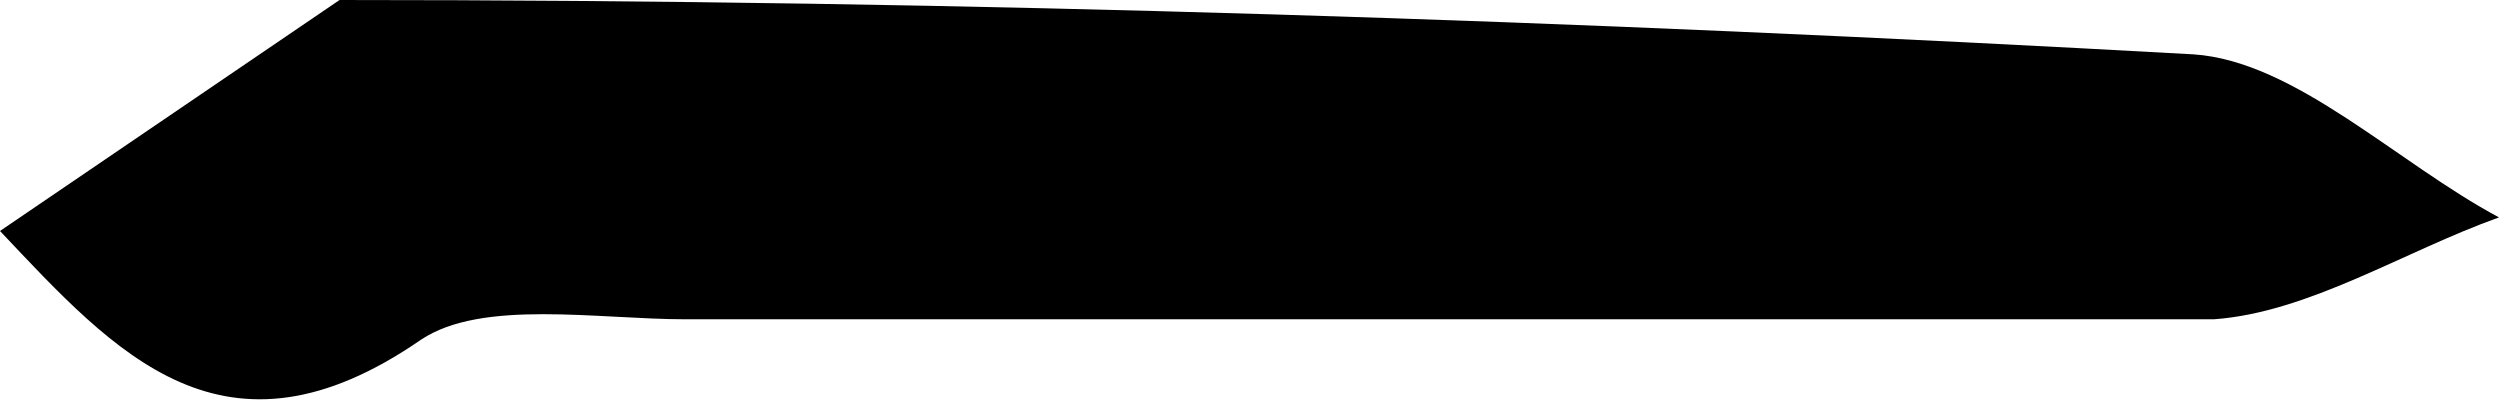
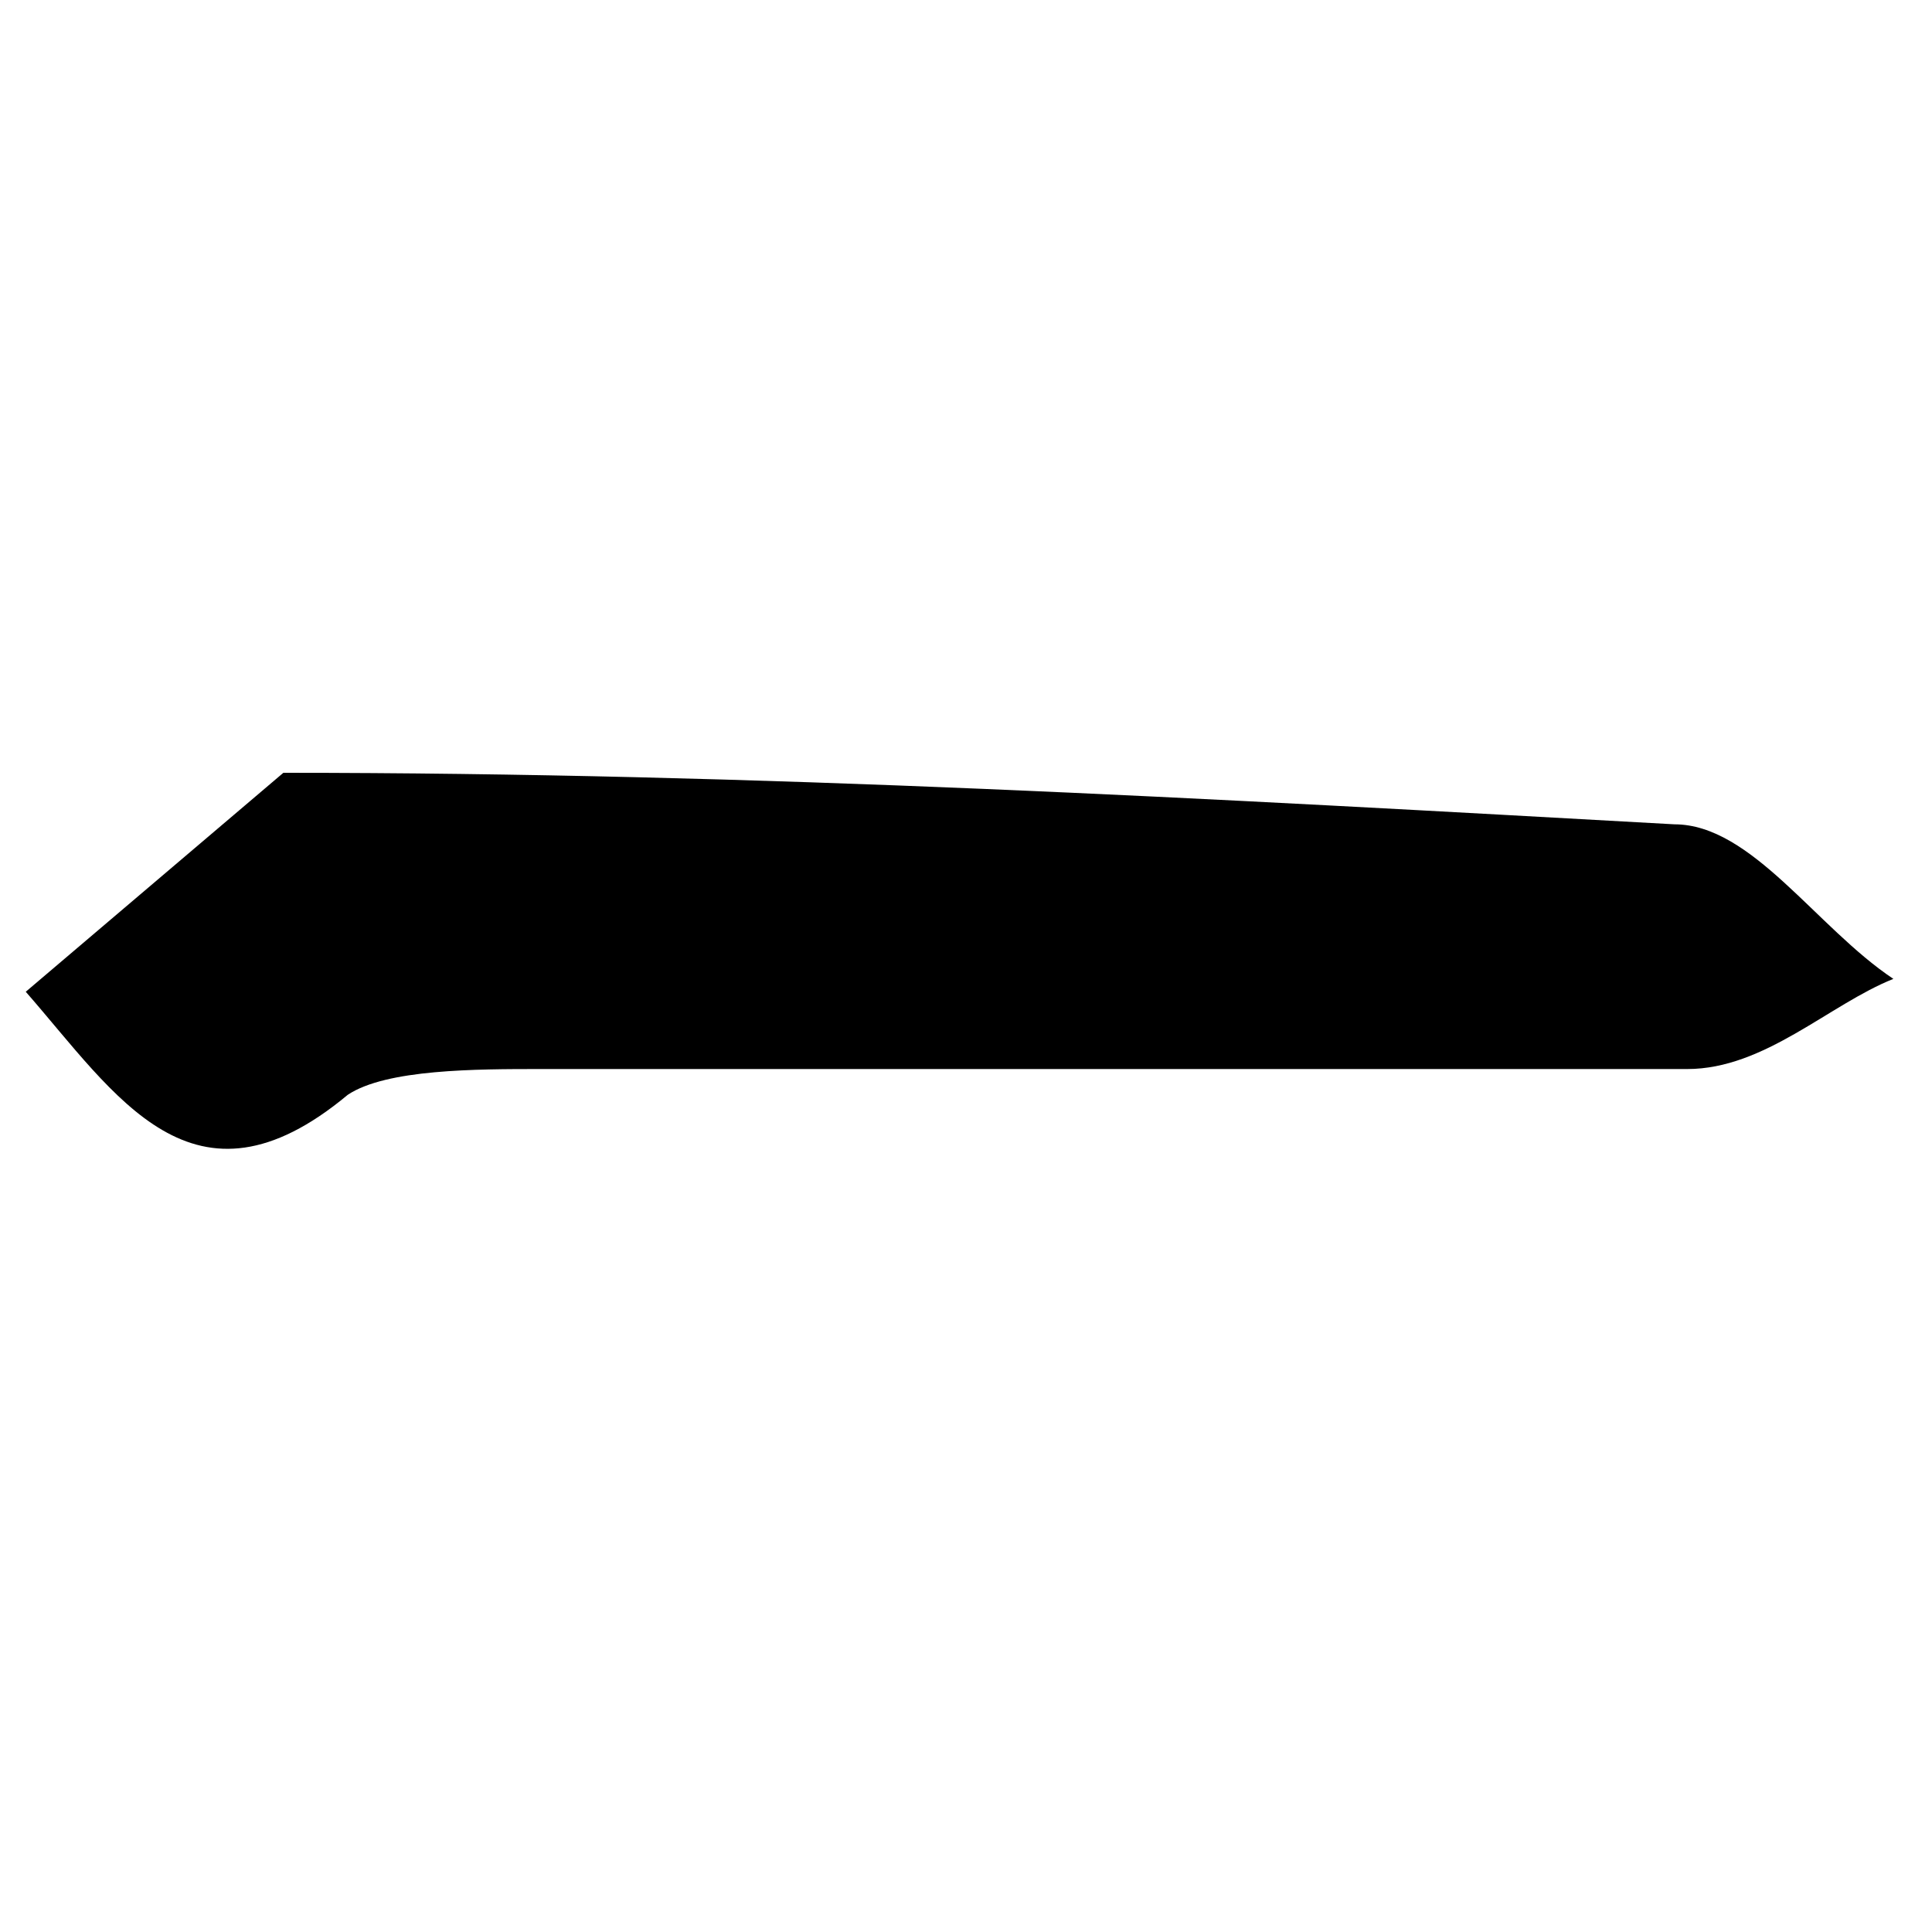
- <svg xmlns="http://www.w3.org/2000/svg" width="36.8" height="5.9" data-name="Layer 1" viewBox="0 0 36.8 5.9">
-   <path d="M5 0c9.3 0 18.3.3 27.3.8 1.5.1 3 1.6 4.5 2.4-1.4.5-2.8 1.4-4.2 1.5H10.1c-1.3 0-3-.3-3.9.3-2.9 2-4.5.2-6.2-1.6L5 0z" data-name="Bullet point" />
+ <svg xmlns="http://www.w3.org/2000/svg" width="15" height="15" data-name="Layer 1" viewBox="0 0 15 15">
+   <path d="M2.2 6c3.7 0 7.2.2 10.8.4.6 0 1.1.8 1.7 1.2-.5.2-1 .7-1.6.7H4.2c-.5 0-1.2 0-1.5.2-1.2 1-1.8 0-2.5-.8z" data-name="Bullet point" style="stroke-width:.439" />
</svg>
